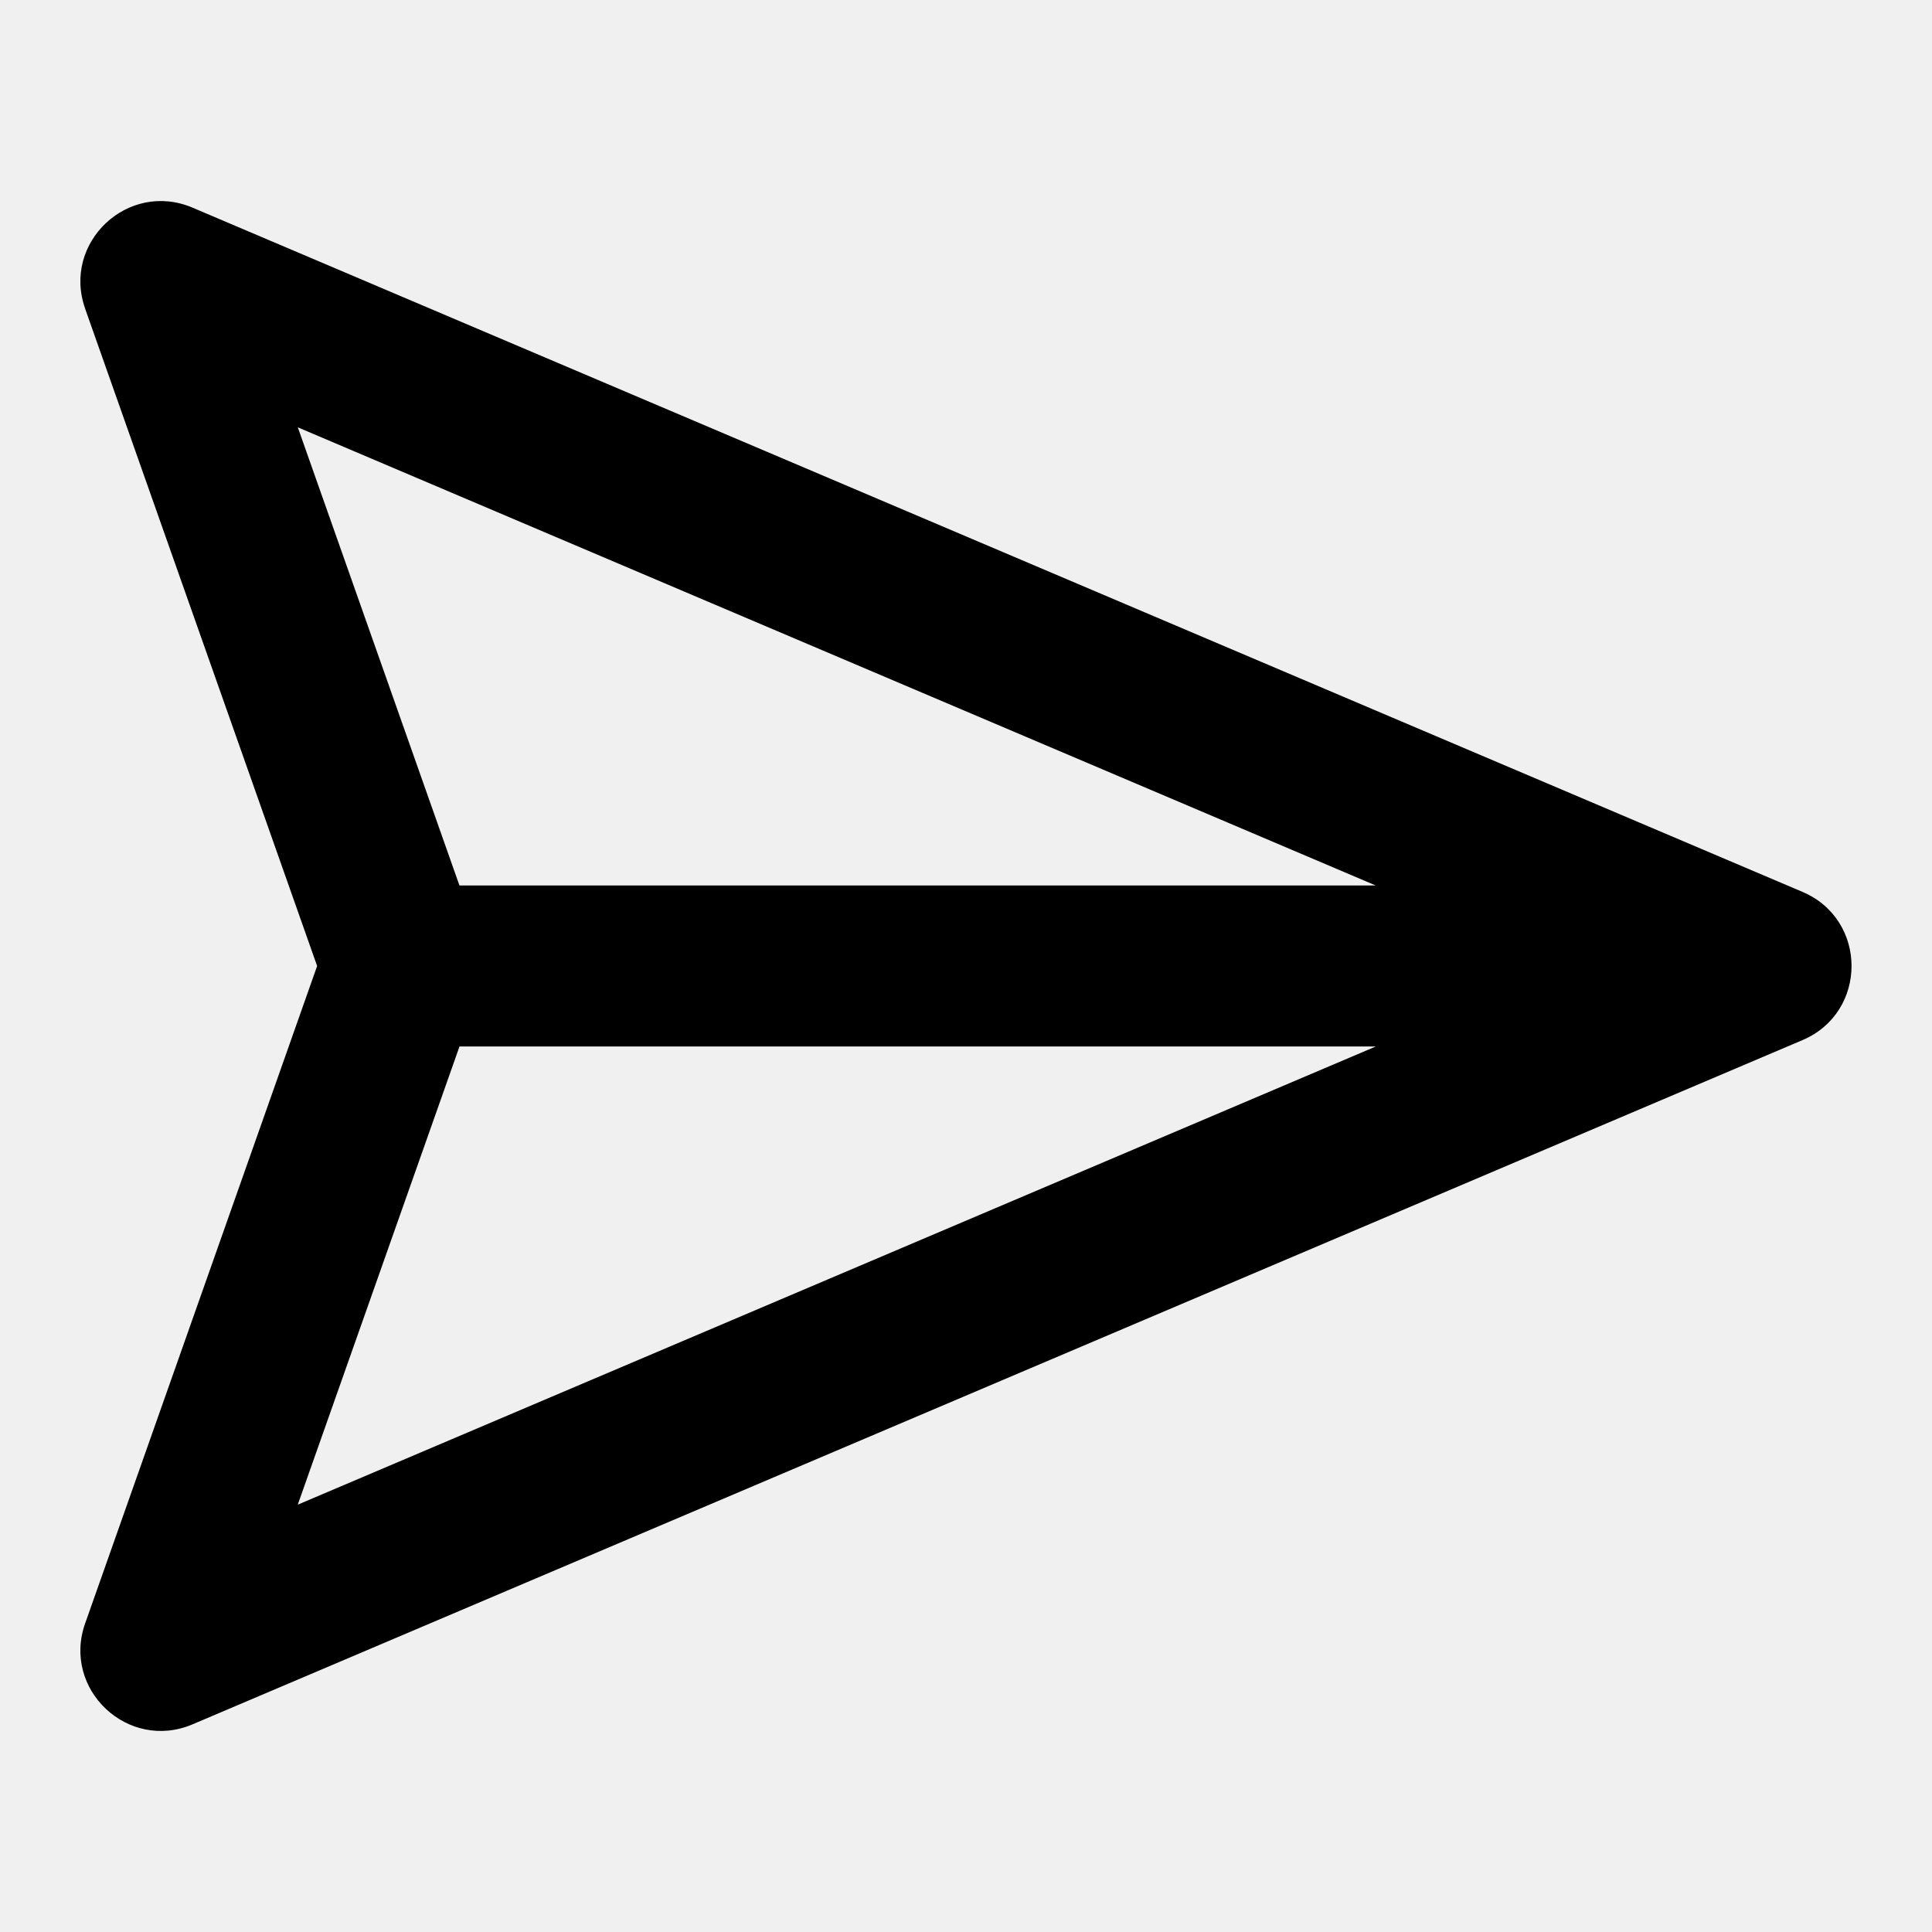
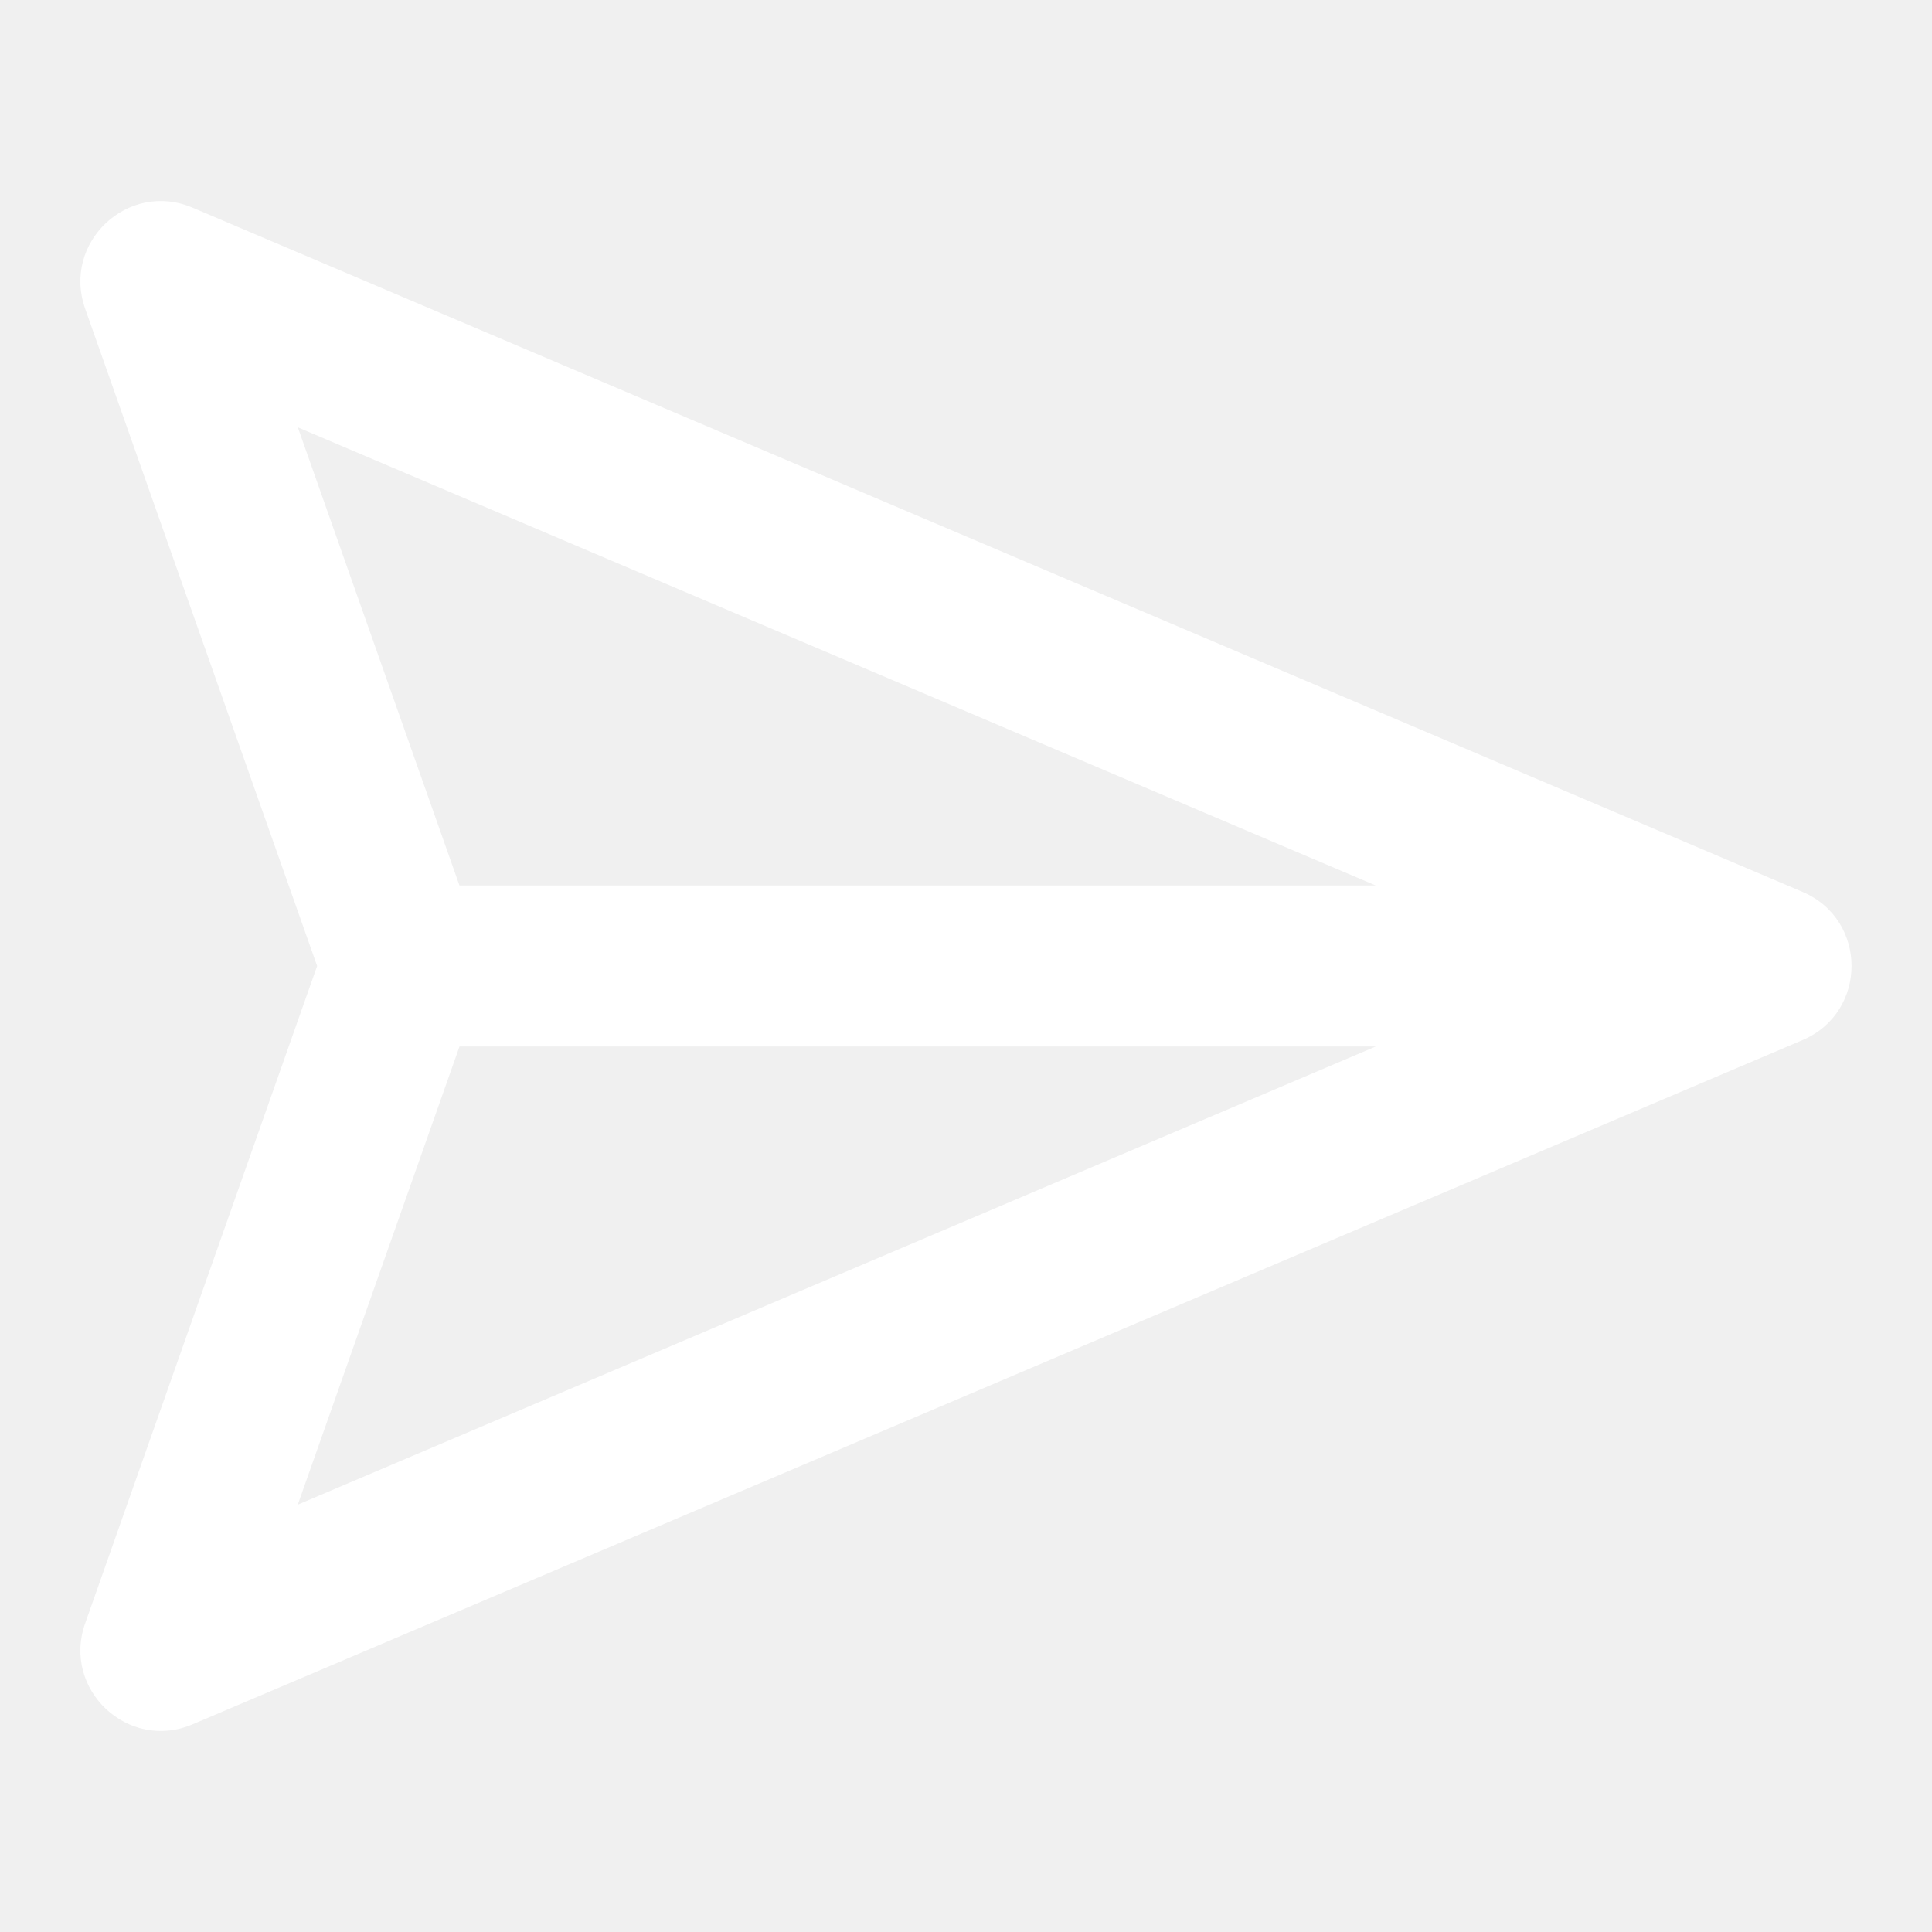
<svg xmlns="http://www.w3.org/2000/svg" class="svg-icon" style="width: 1em; height: 1em;vertical-align: middle;fill: currentColor;overflow: hidden;" viewBox="0 0 1024 1024" version="1.1">
-   <path d="M729.173 469.333L157.845 226.496 243.52 469.333h485.675z m0 85.333H243.541L157.824 797.504 729.173 554.667zM45.12 163.541c-12.352-34.987 22.763-67.989 56.917-53.483l853.333 362.667c34.645 14.72 34.645 63.829 0 78.549l-853.333 362.667c-34.133 14.507-69.269-18.475-56.917-53.483L168.085 512 45.099 163.541z" fill="" />
+   <path d="M729.173 469.333L157.845 226.496 243.52 469.333h485.675z m0 85.333H243.541L157.824 797.504 729.173 554.667zM45.12 163.541c-12.352-34.987 22.763-67.989 56.917-53.483l853.333 362.667c34.645 14.72 34.645 63.829 0 78.549l-853.333 362.667c-34.133 14.507-69.269-18.475-56.917-53.483L168.085 512 45.099 163.541z" fill="white" />
</svg>
